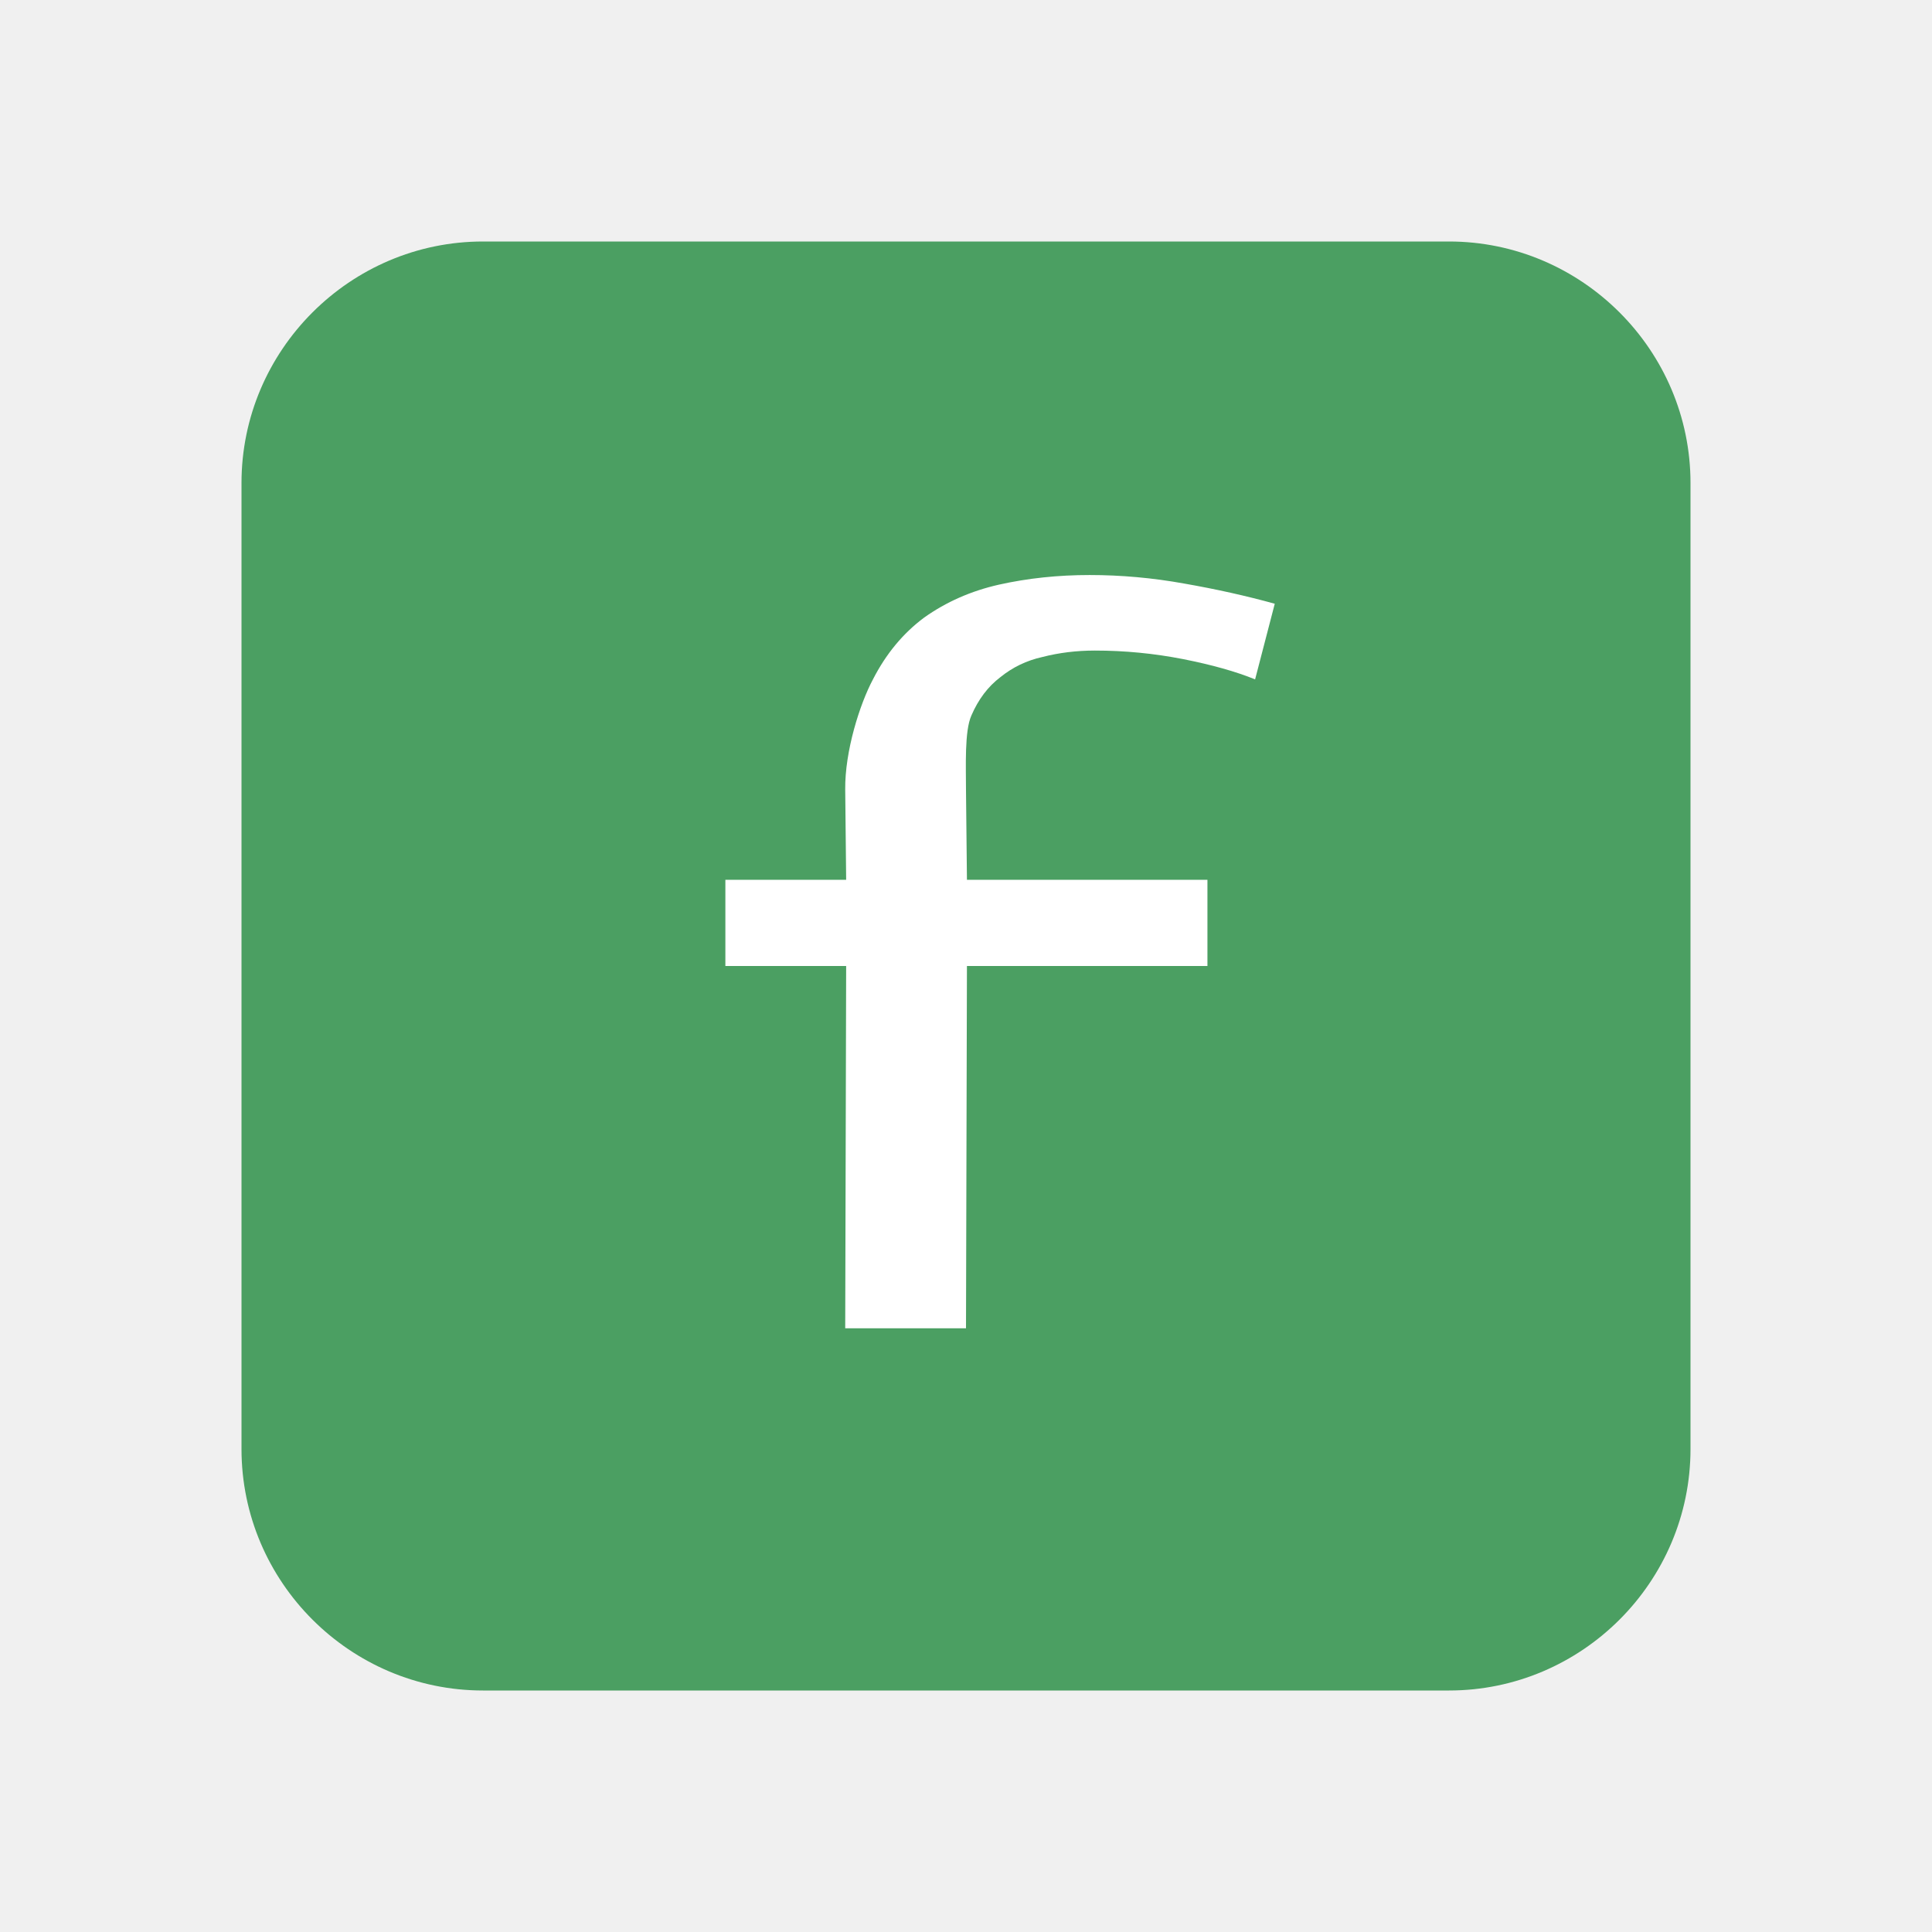
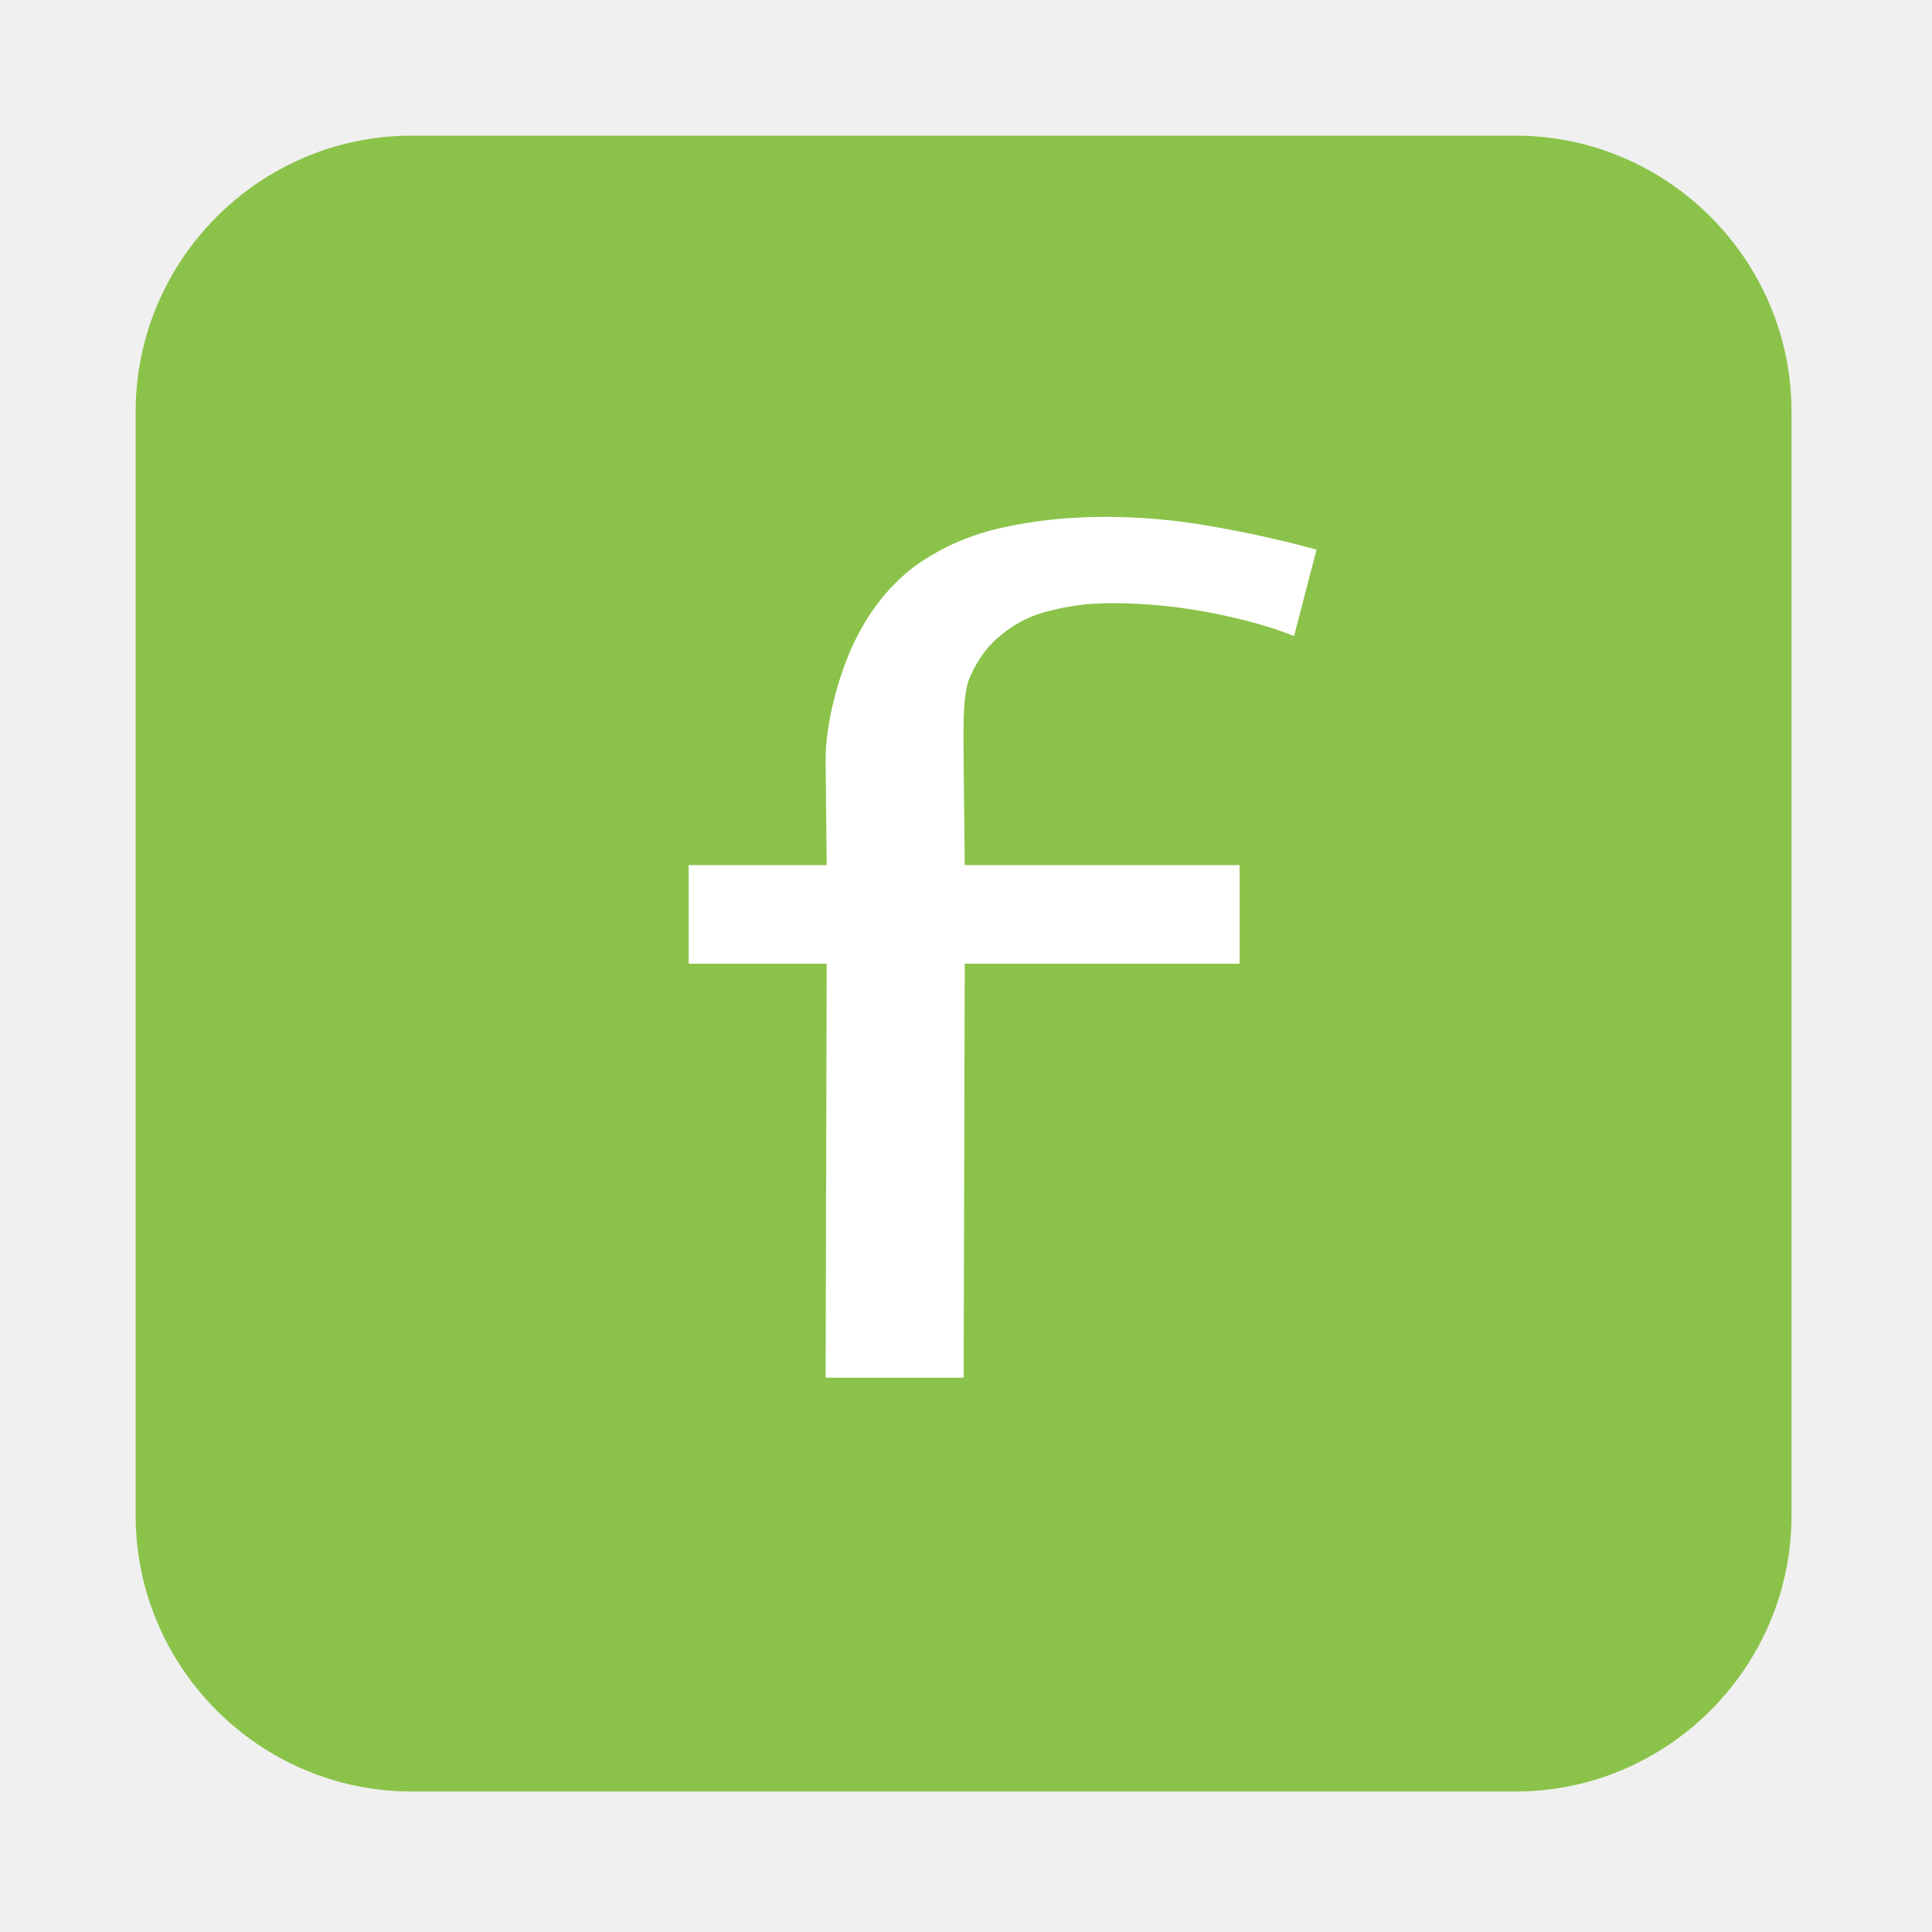
- <svg xmlns="http://www.w3.org/2000/svg" version="1.1" width="16" height="16" viewBox="0 0 16 16" id="svg2">
+ <svg xmlns="http://www.w3.org/2000/svg" version="1.1" width="14" height="14" viewBox="0 0 14 14" id="svg2">
  <defs id="defs11">
    <linearGradient id="linearGradient5254">
      <stop id="stop5256" style="stop-color:#000000;stop-opacity:1" offset="0" />
    </linearGradient>
  </defs>
-   <g id="icomoon-ignore">
-     <line id="line5" stroke="#449FDB" y2="0" x2="0" y1="0" x1="0" stroke-width="1" style="stroke:#449fdb;stroke-width:1" />
+   <g id="icomoon-ignore" transform="translate(-1.016949,-1.016949)">
+     <line id="line5" y2="0" x2="0" y1="0" x1="0" style="stroke:#449fdb;stroke-width:1" />
  </g>
-   <path d="M 12,2 4,2 C 2.9,2 2,2.9 2,4 l 0,8 C 2,13.101 2.9,14 4,14 l 8,0 C 13.1,14 14,13.101 14,12 l 0,-8 C 14,2.9 13.1,2 12,2 z" id="path7" style="fill:#4b9f62;fill-opacity:1" />
-   <g transform="matrix(1.115154,0,0,0.9039523,-0.7349987,0.7133568)" id="text3752" style="font-size:9.754px;font-style:normal;font-variant:normal;font-weight:normal;font-stretch:normal;line-height:125%;letter-spacing:0px;word-spacing:0px;fill:#ffffff;fill-opacity:1;stroke:none;font-family:Monospace;-inkscape-font-specification:Monospace">
-     <path d="m 6.936,11.38 0.007,-3.319 -0.897,0 0,-0.79 0.897,0 -0.007,-0.827 C 6.933,6.093 7.044,5.662 7.142,5.435 7.239,5.201 7.366,5.012 7.522,4.869 7.685,4.726 7.87,4.625 8.078,4.567 c 0.215,-0.059 0.439,-0.088 0.673,-0.088 0.234,6.8e-6 0.468,0.026 0.702,0.078 0.241,0.052 0.465,0.114 0.673,0.185 L 9.98,5.435 C 9.837,5.363 9.658,5.301 9.444,5.249 9.229,5.197 9.011,5.171 8.79,5.171 c -0.137,6e-6 -0.267,0.02 -0.39,0.059 C 8.283,5.262 8.179,5.324 8.088,5.415 7.997,5.5 7.925,5.617 7.873,5.766 7.821,5.909 7.833,6.233 7.833,6.454 l 0.007,0.817 1.786,0 0,0.79 -1.786,0 -0.007,3.319 -0.897,0" id="path5303" style="fill:#ffffff;font-family:Ubuntu Mono;-inkscape-font-specification:Ubuntu Mono" />
+   <path d="m 10.983,0.983 -8,0 c -1.1,0 -2,0.9 -2,2 l 0,7.999 c 0,1.101 0.9,2 2,2 l 7.999,0 c 1.1,0 2,-0.899 2,-2 l 0,-7.999 c 2.5e-4,-1.1 -0.9,-2 -2,-2 z" id="path7" style="fill:#8bc34a;fill-opacity:1" />
+   <g transform="matrix(1.115154,0,0,0.9039523,-1.751948,-0.3035924)" id="text3752" style="font-style:normal;font-variant:normal;font-weight:normal;font-stretch:normal;font-size:9.754px;line-height:125%;font-family:Monospace;-inkscape-font-specification:Monospace;letter-spacing:0px;word-spacing:0px;fill:#ffffff;fill-opacity:1;stroke:none">
+     <path d="m 6.936,11.38 0.007,-3.319 -0.897,0 0,-0.79 0.897,0 -0.007,-0.827 C 6.933,6.093 7.044,5.662 7.142,5.435 7.239,5.201 7.366,5.012 7.522,4.869 7.685,4.726 7.87,4.625 8.078,4.567 c 0.215,-0.059 0.439,-0.088 0.673,-0.088 0.234,6.8e-6 0.468,0.026 0.702,0.078 0.241,0.052 0.465,0.114 0.673,0.185 L 9.98,5.435 C 9.837,5.363 9.658,5.301 9.444,5.249 9.229,5.197 9.011,5.171 8.79,5.171 c -0.137,6e-6 -0.267,0.02 -0.39,0.059 C 8.283,5.262 8.179,5.324 8.088,5.415 7.997,5.5 7.925,5.617 7.873,5.766 7.821,5.909 7.833,6.233 7.833,6.454 l 0.007,0.817 1.786,0 0,0.79 -1.786,0 -0.007,3.319 -0.897,0" id="path5303" style="font-family:'Ubuntu Mono';-inkscape-font-specification:'Ubuntu Mono';fill:#ffffff" />
  </g>
</svg>
